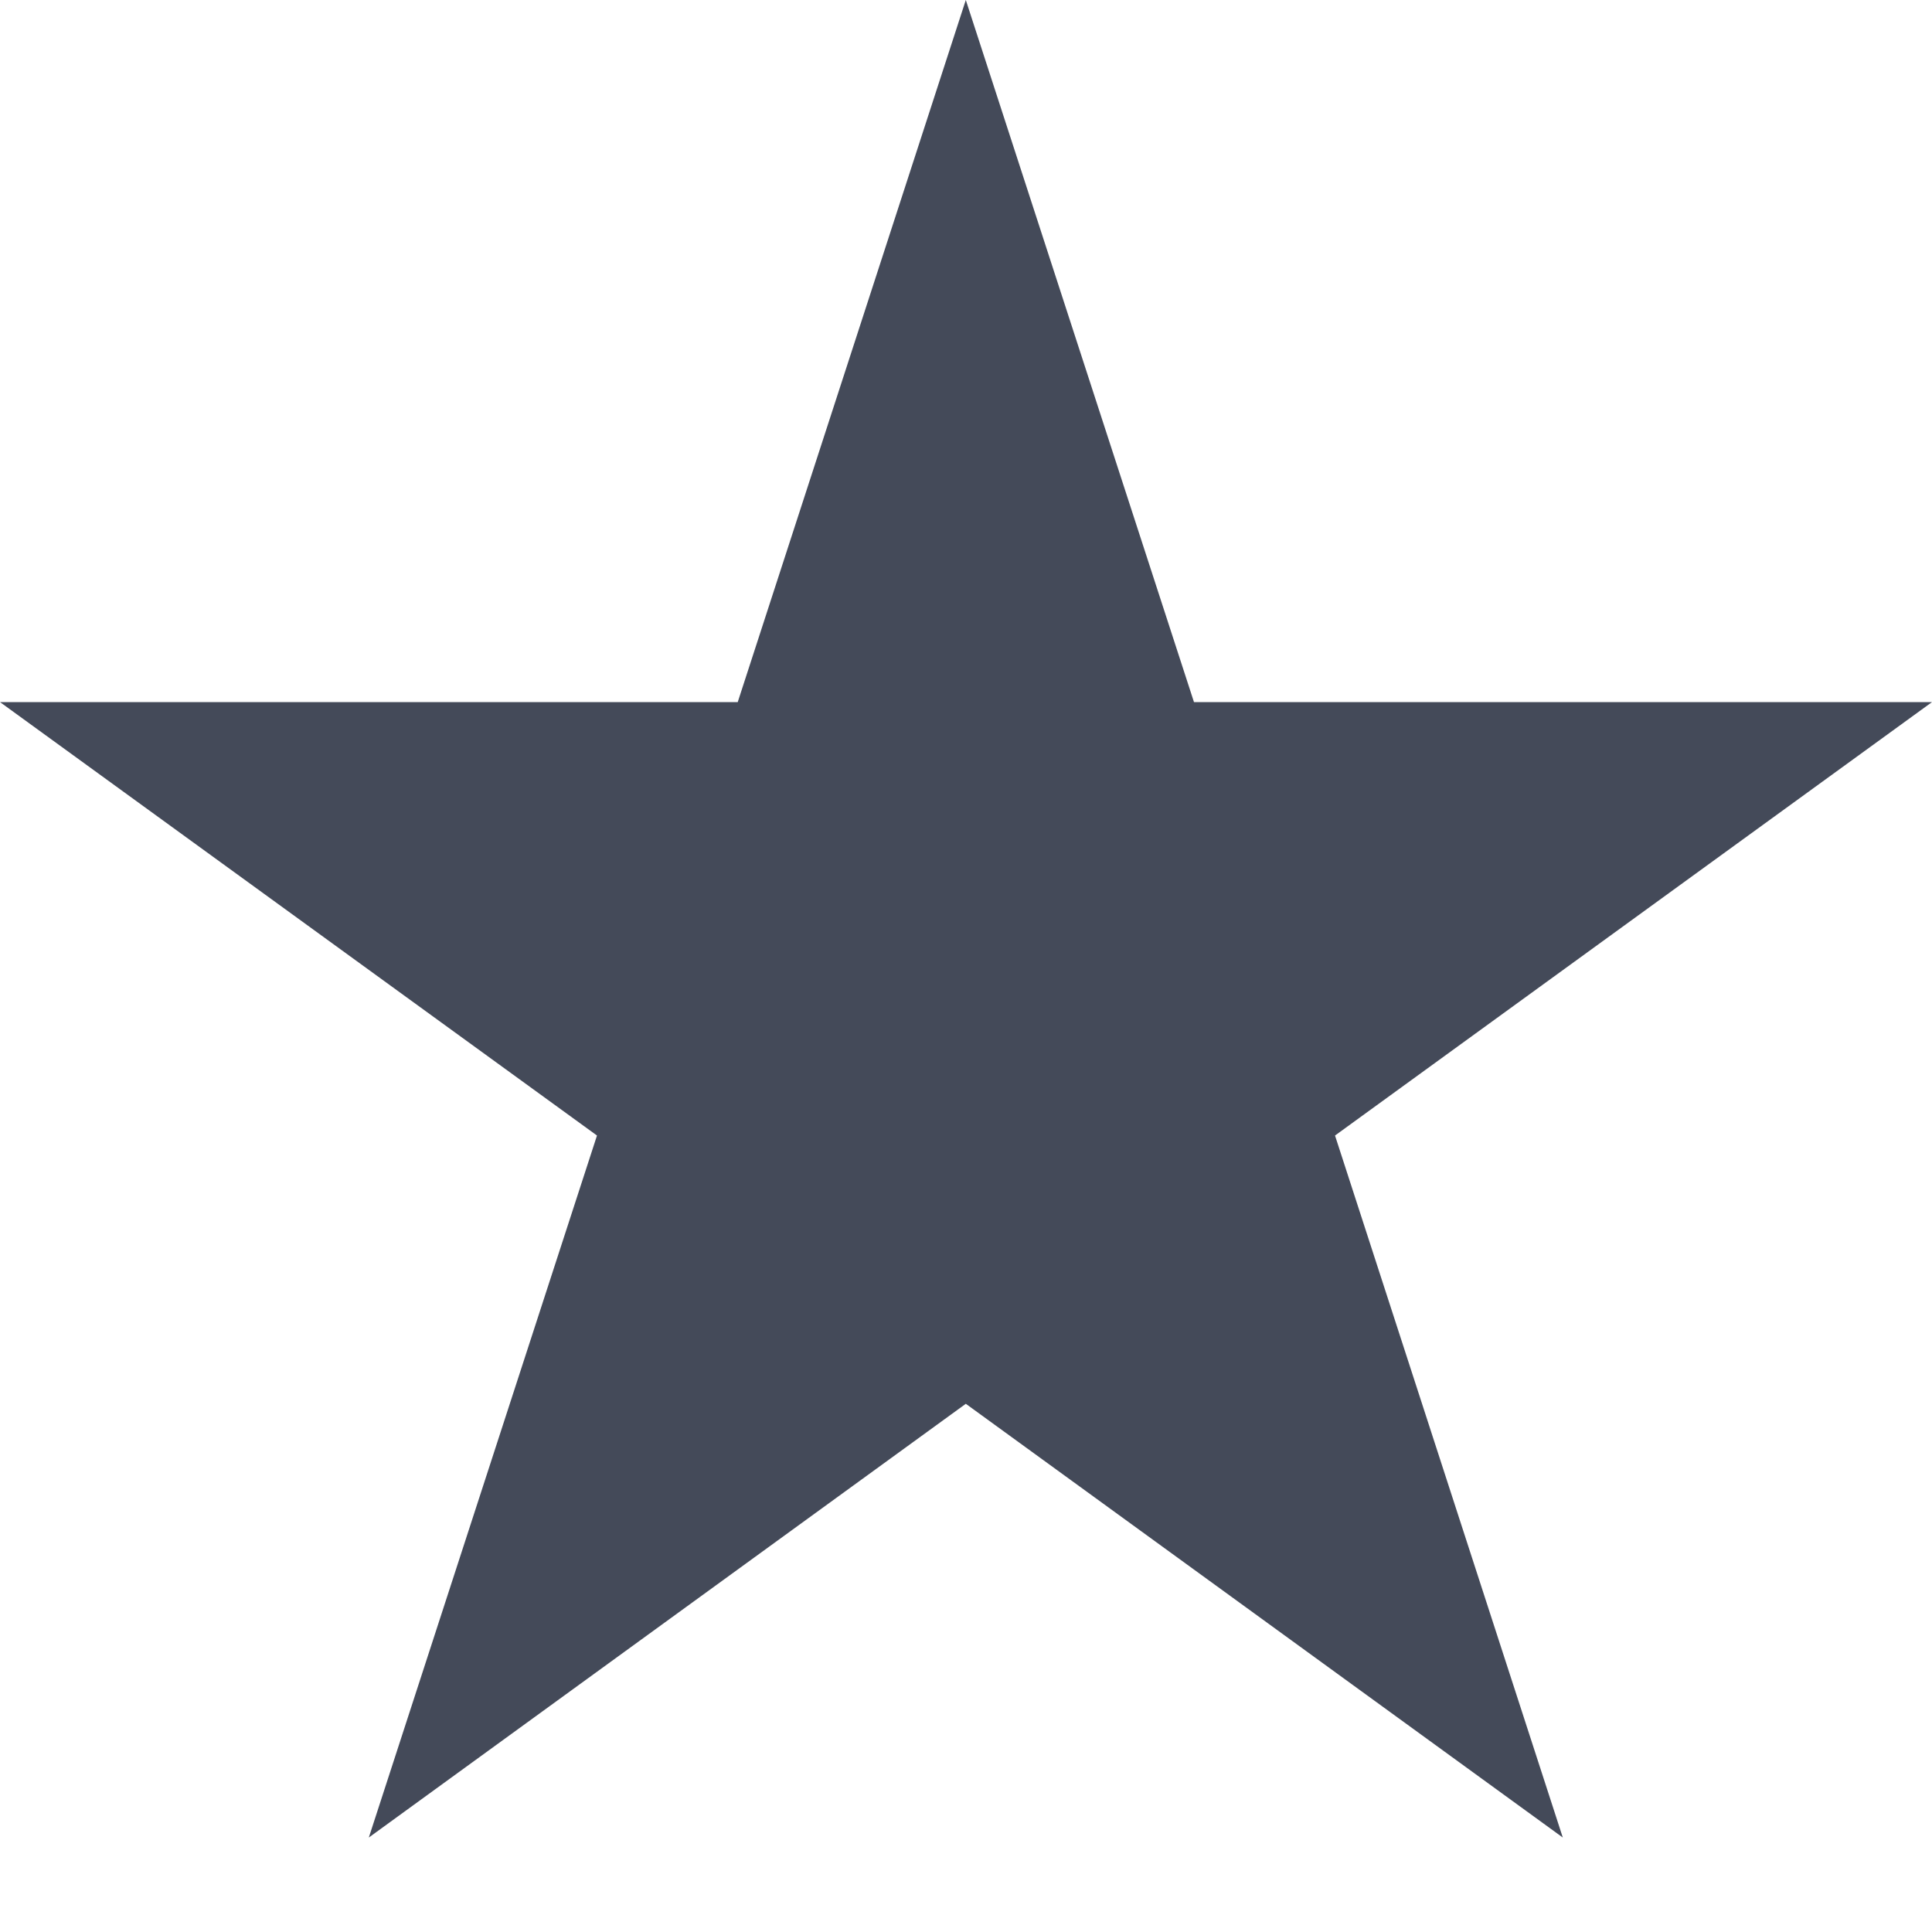
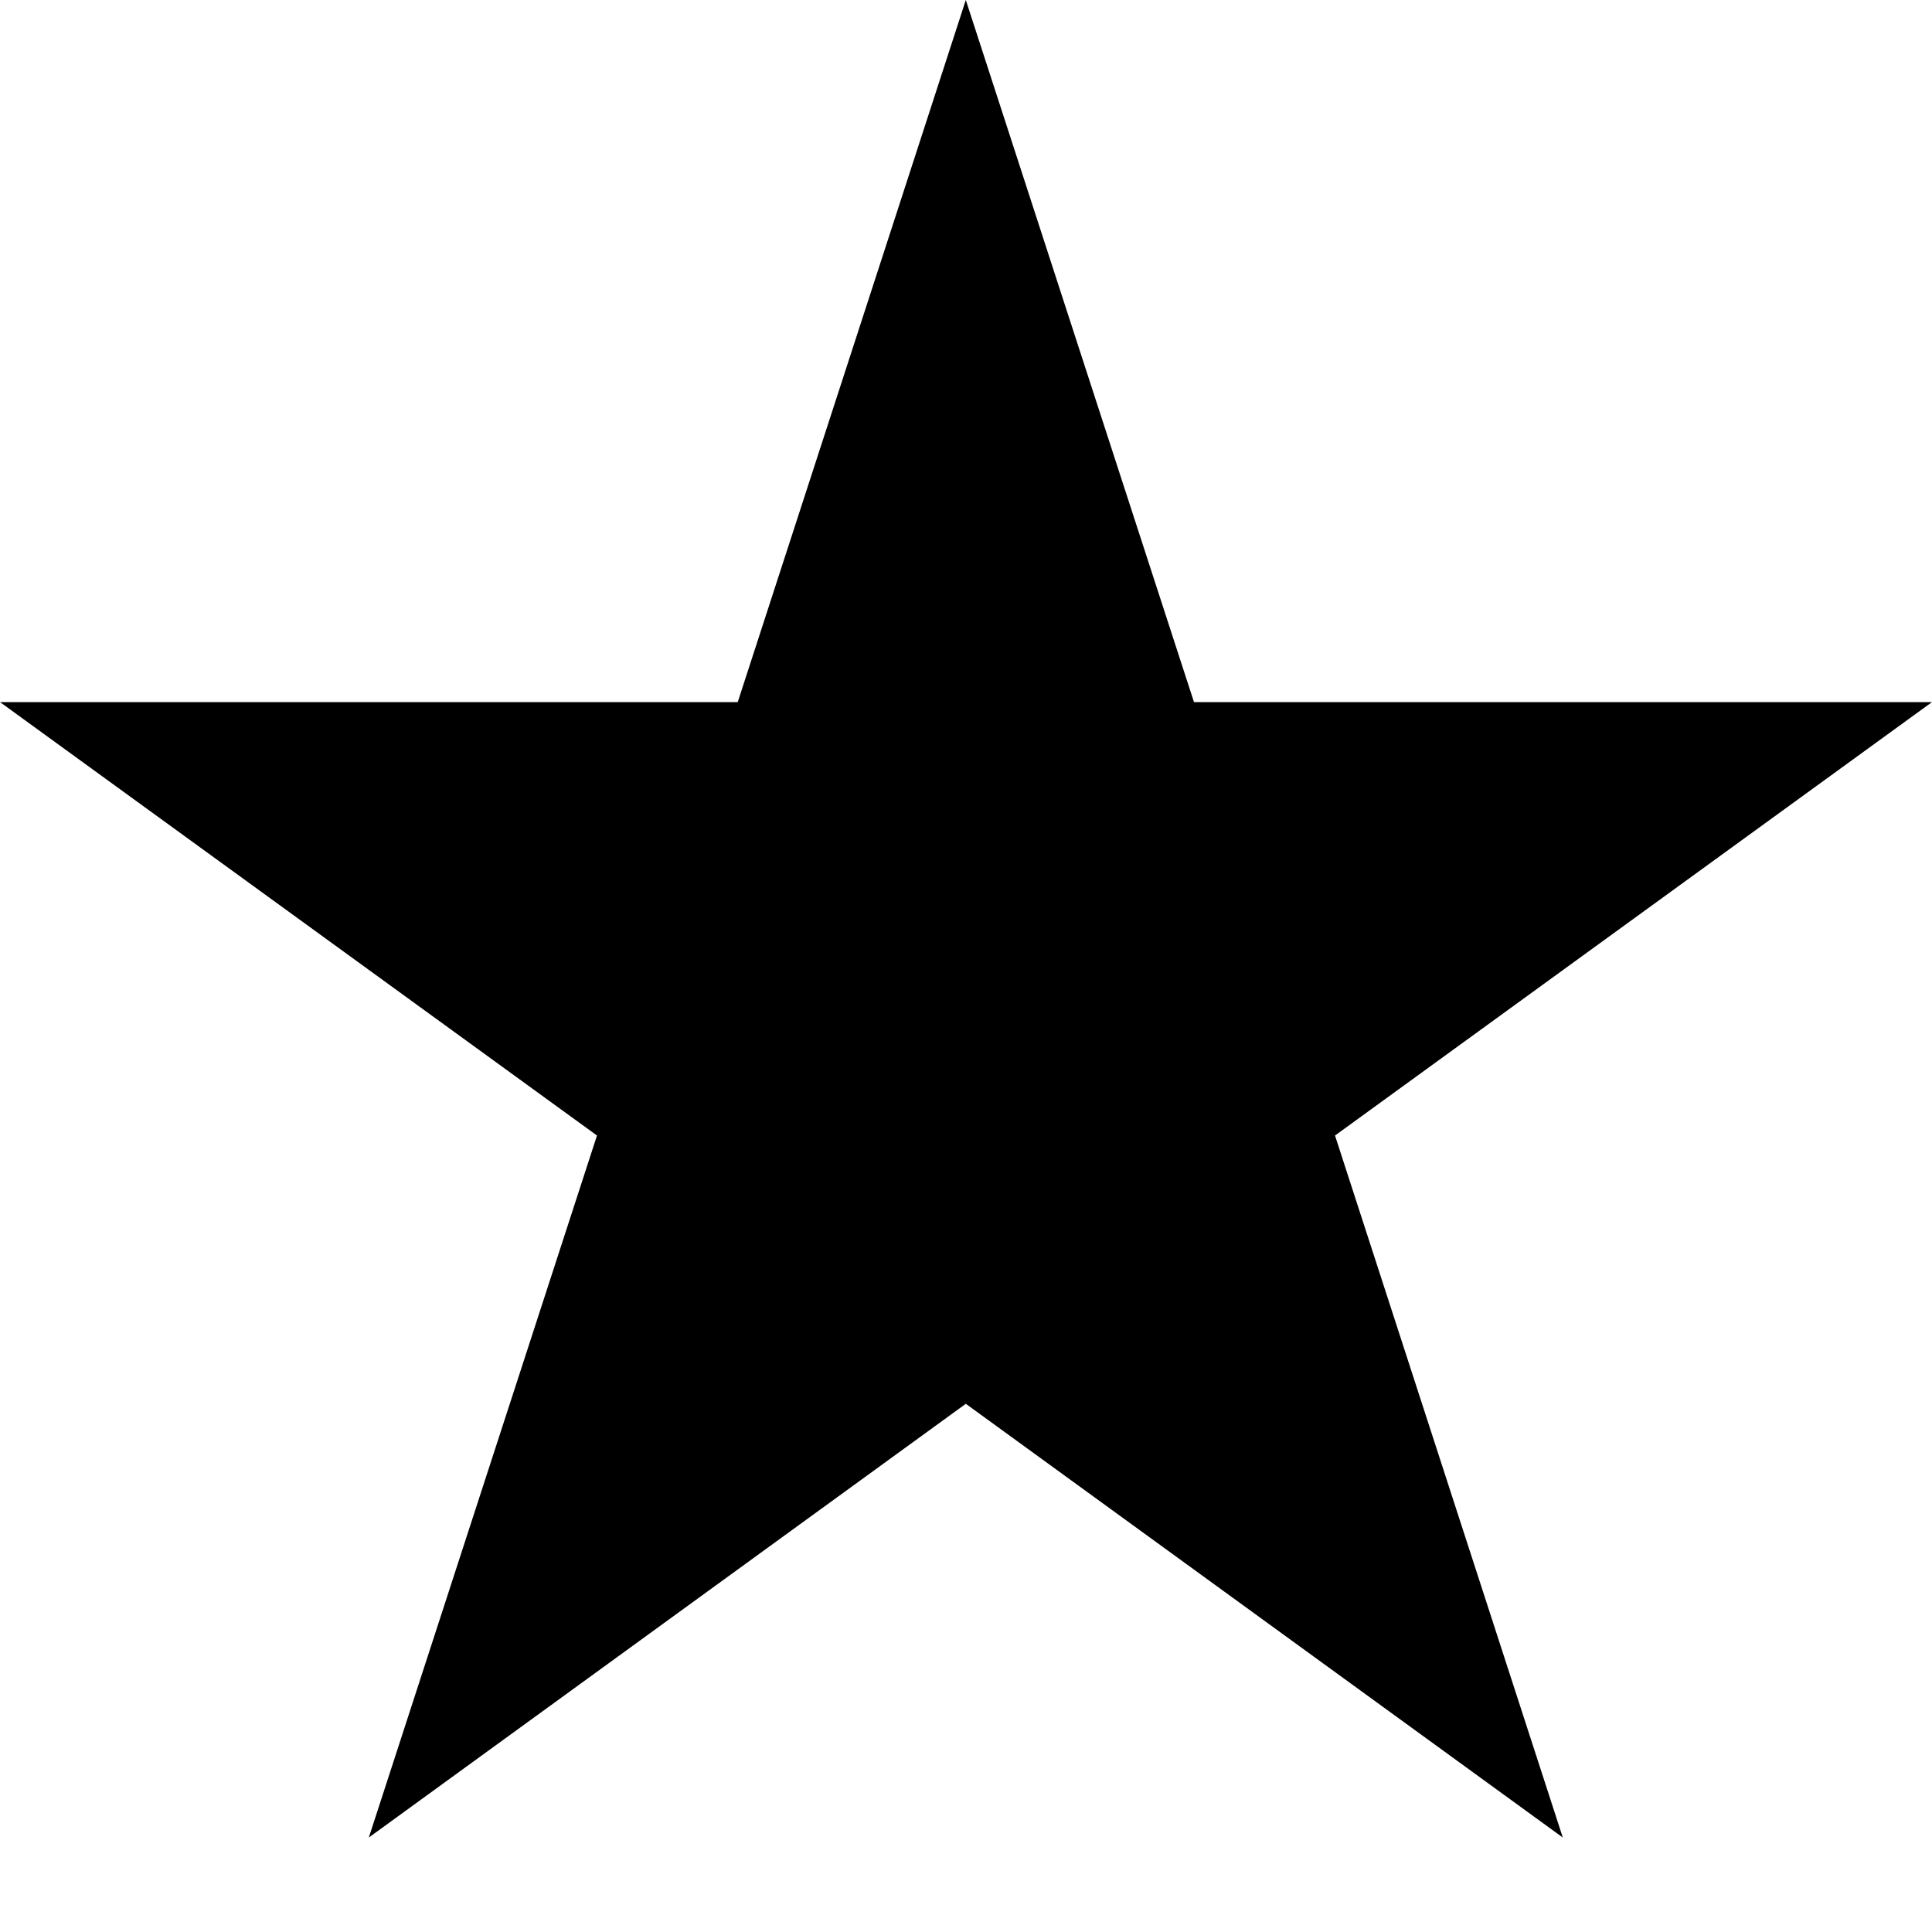
- <svg xmlns="http://www.w3.org/2000/svg" id="wishlist" width="20px" height="20px" viewBox="0 6 20 20" version="1.1">
+ <svg xmlns="http://www.w3.org/2000/svg" id="wishlist" class="icon" width="20px" height="20px" viewBox="0 6 20 20" version="1.1">
  <defs />
-   <polygon id="Wishlist-Icon" stroke="none" fill="#444A59" fill-rule="evenodd" points="12.36 13.268 20 13.268 13.82 17.755 16.178 25.022 9.998 20.532 3.818 25.022 6.18 17.755 0 13.268 7.637 13.268 9.998 6" />
+   <polygon id="Wishlist-Icon" stroke="none" fill-rule="evenodd" points="12.36 13.268 20 13.268 13.82 17.755 16.178 25.022 9.998 20.532 3.818 25.022 6.18 17.755 0 13.268 7.637 13.268 9.998 6" />
</svg>
